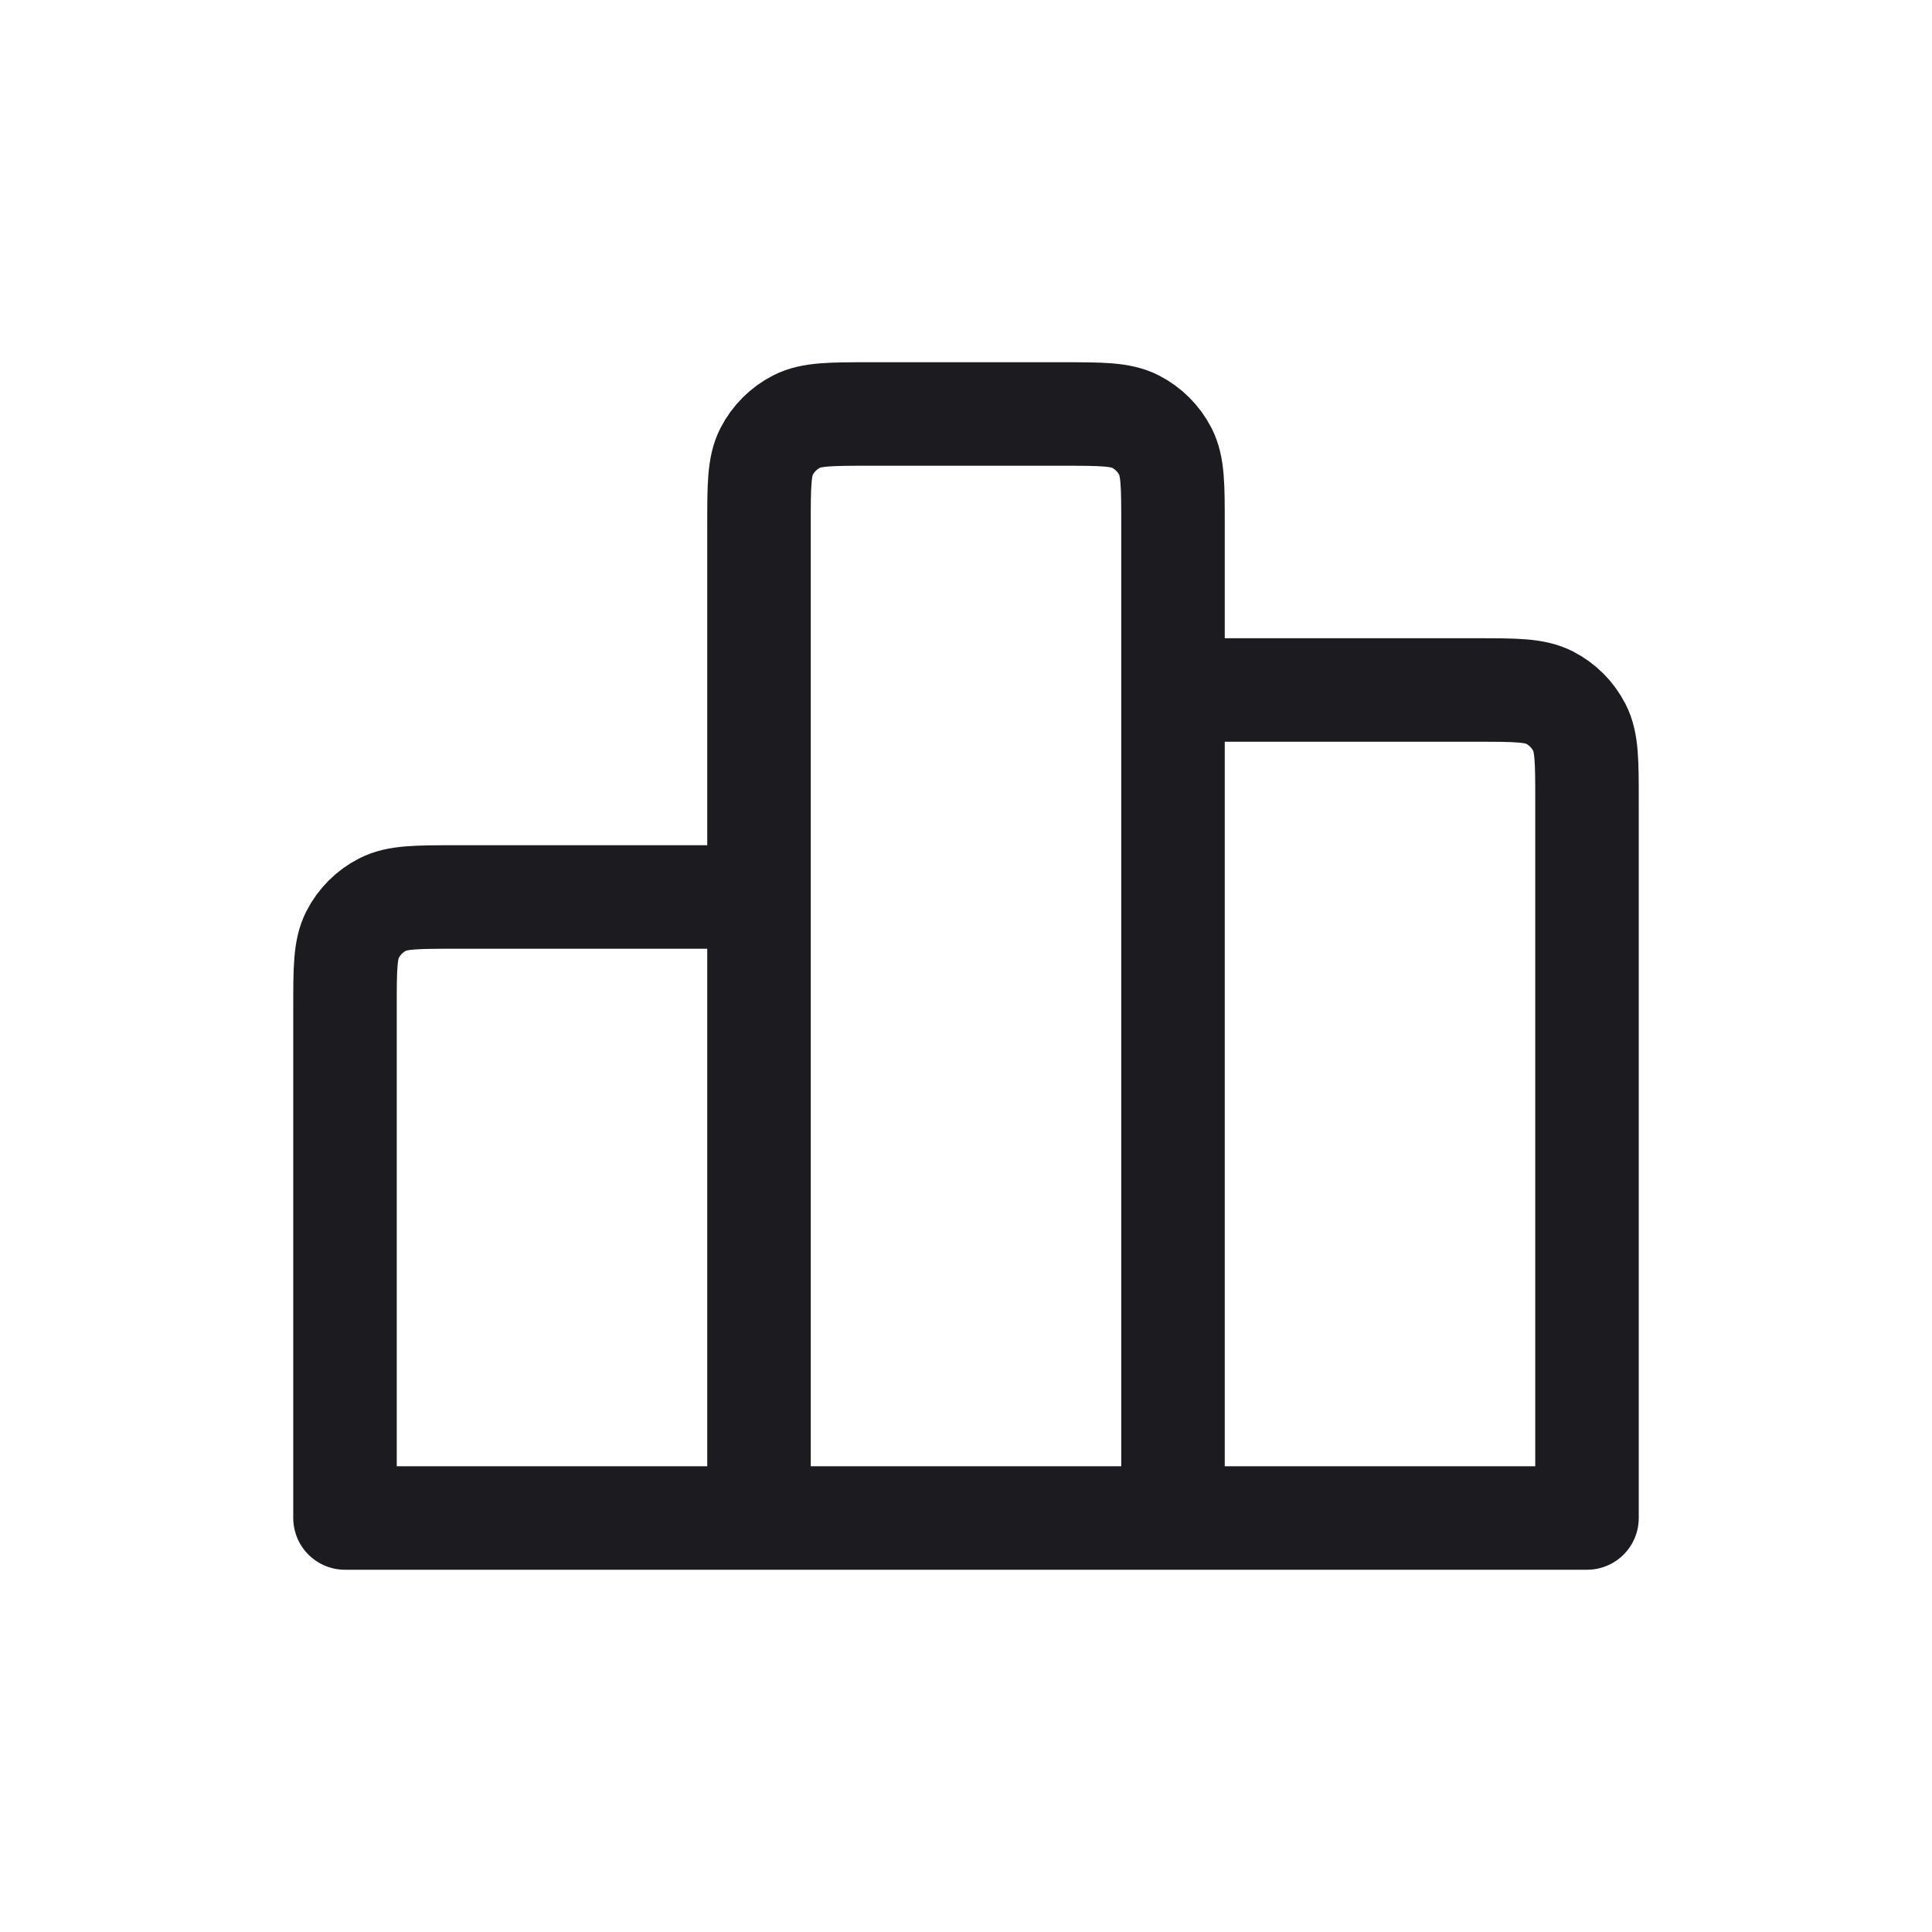
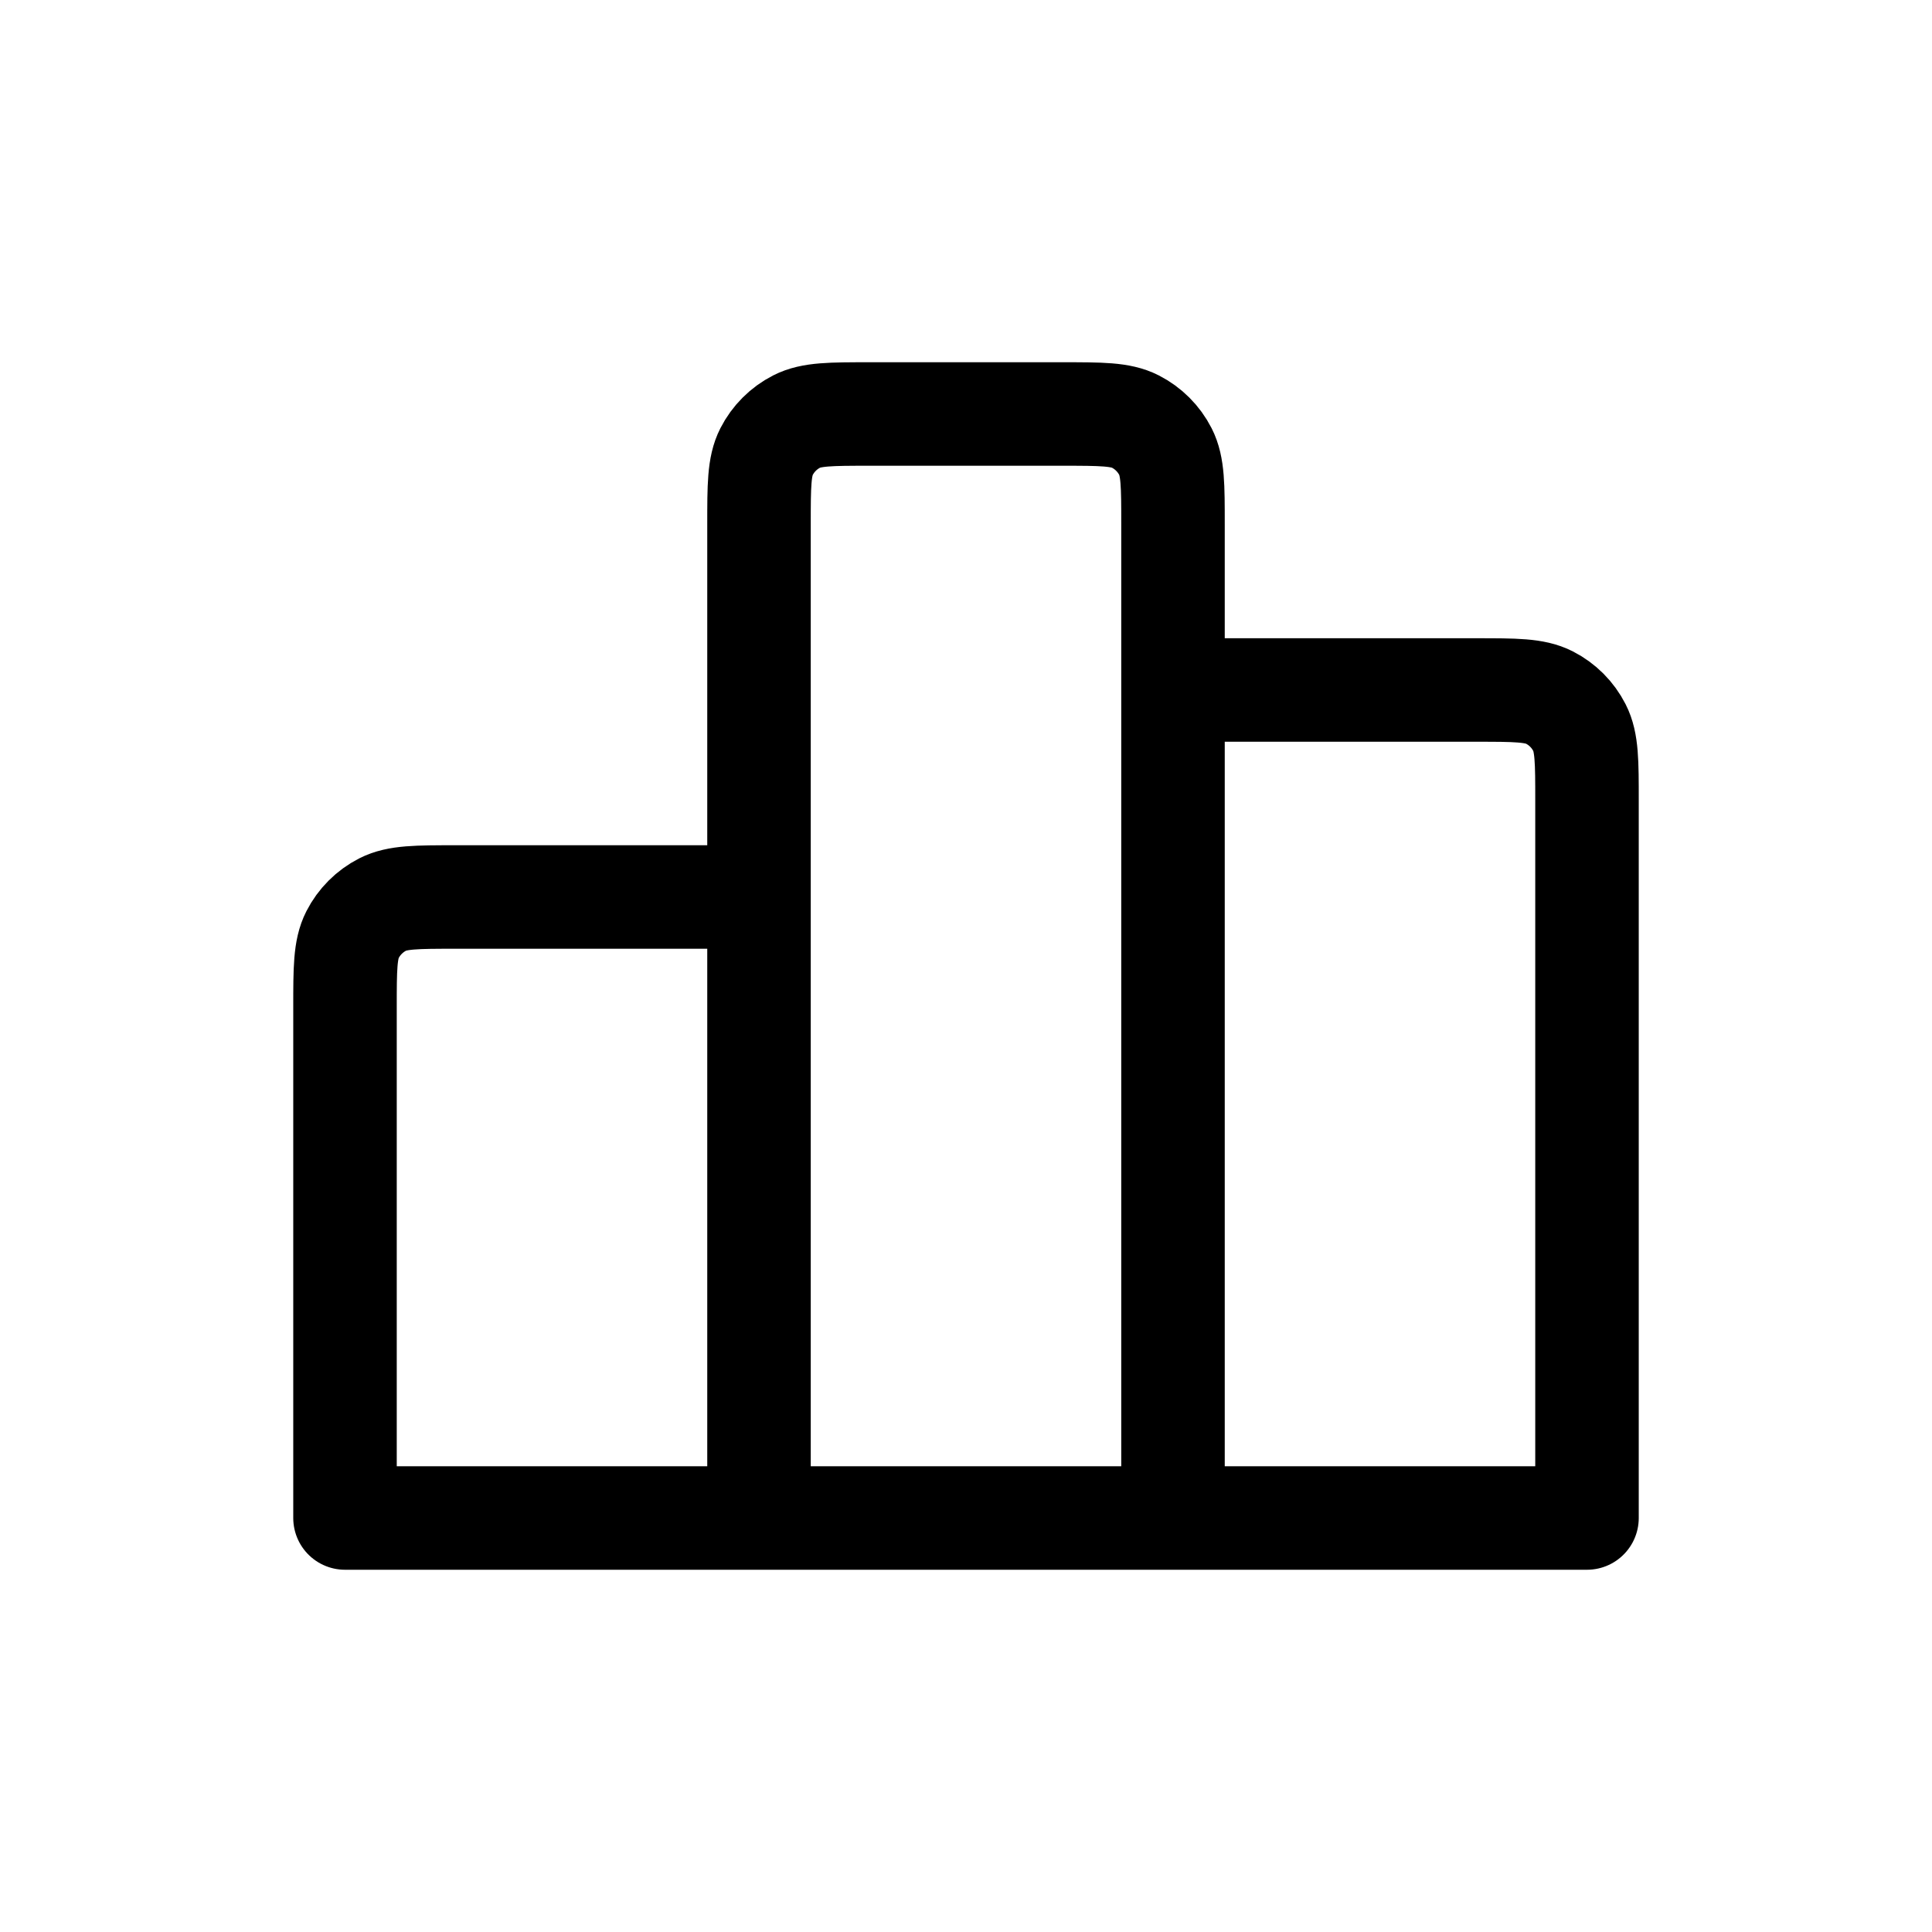
<svg xmlns="http://www.w3.org/2000/svg" width="28" height="28" viewBox="0 0 28 28" fill="none">
-   <path d="M11 13V22M11 13H6.6C6.04 13 5.76 13 5.546 13.109C5.358 13.205 5.205 13.358 5.109 13.546C5 13.76 5 14.04 5 14.6V22H11M11 13V7.6C11 7.04 11 6.76 11.109 6.546C11.205 6.358 11.358 6.205 11.546 6.109C11.76 6 12.04 6 12.6 6H15.4C15.96 6 16.24 6 16.454 6.109C16.642 6.205 16.795 6.358 16.891 6.546C17 6.76 17 7.04 17 7.6V10M11 22H17M17 22L23 22V11.6C23 11.04 23 10.76 22.891 10.546C22.795 10.358 22.643 10.205 22.455 10.109C22.241 10 21.96 10 21.4 10H17M17 22V10" stroke="#1C1B1F" stroke-width="1.5" stroke-linecap="round" stroke-linejoin="round" />
+   <path d="M11 13V22M11 13H6.6C6.04 13 5.76 13 5.546 13.109C5.358 13.205 5.205 13.358 5.109 13.546C5 13.76 5 14.04 5 14.6V22H11M11 13V7.6C11 7.04 11 6.76 11.109 6.546C11.205 6.358 11.358 6.205 11.546 6.109C11.76 6 12.04 6 12.6 6H15.4C15.96 6 16.24 6 16.454 6.109C16.642 6.205 16.795 6.358 16.891 6.546C17 6.76 17 7.04 17 7.6V10M11 22H17M17 22L23 22V11.6C23 11.04 23 10.76 22.891 10.546C22.795 10.358 22.643 10.205 22.455 10.109C22.241 10 21.96 10 21.4 10H17M17 22V10" stroke="currentColor" stroke-width="1.5" stroke-linecap="round" stroke-linejoin="round" />
</svg>
